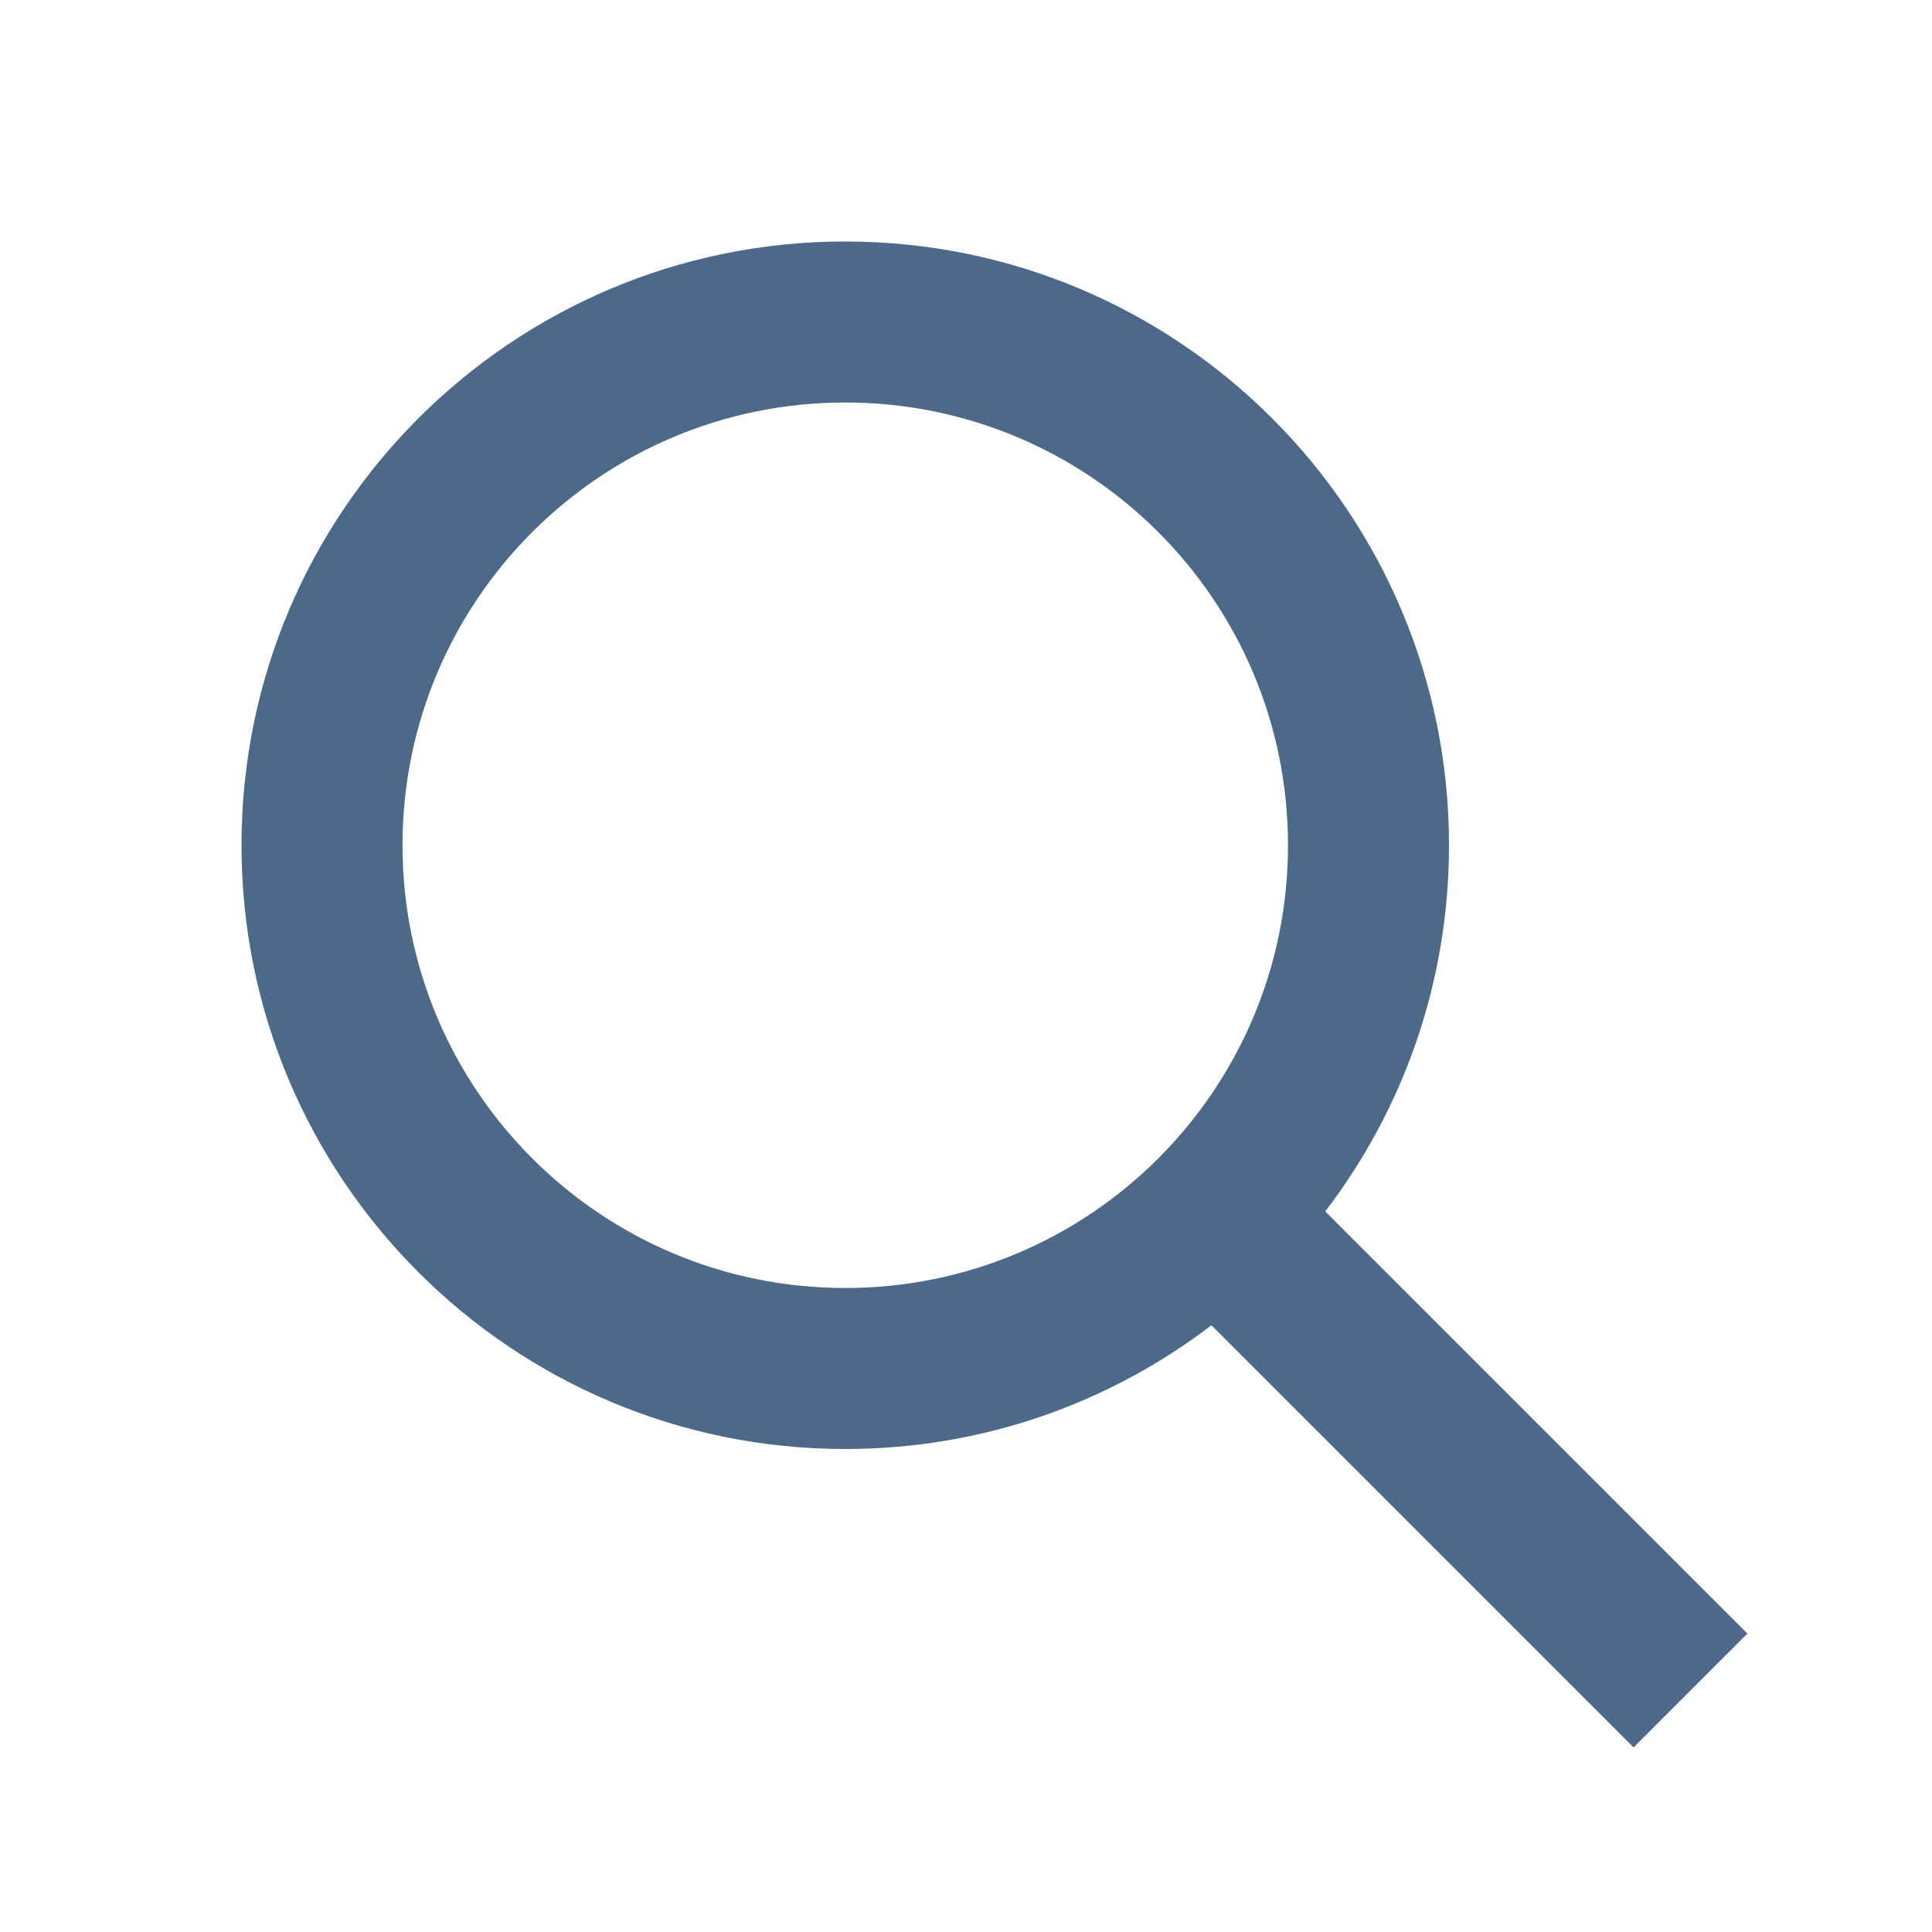
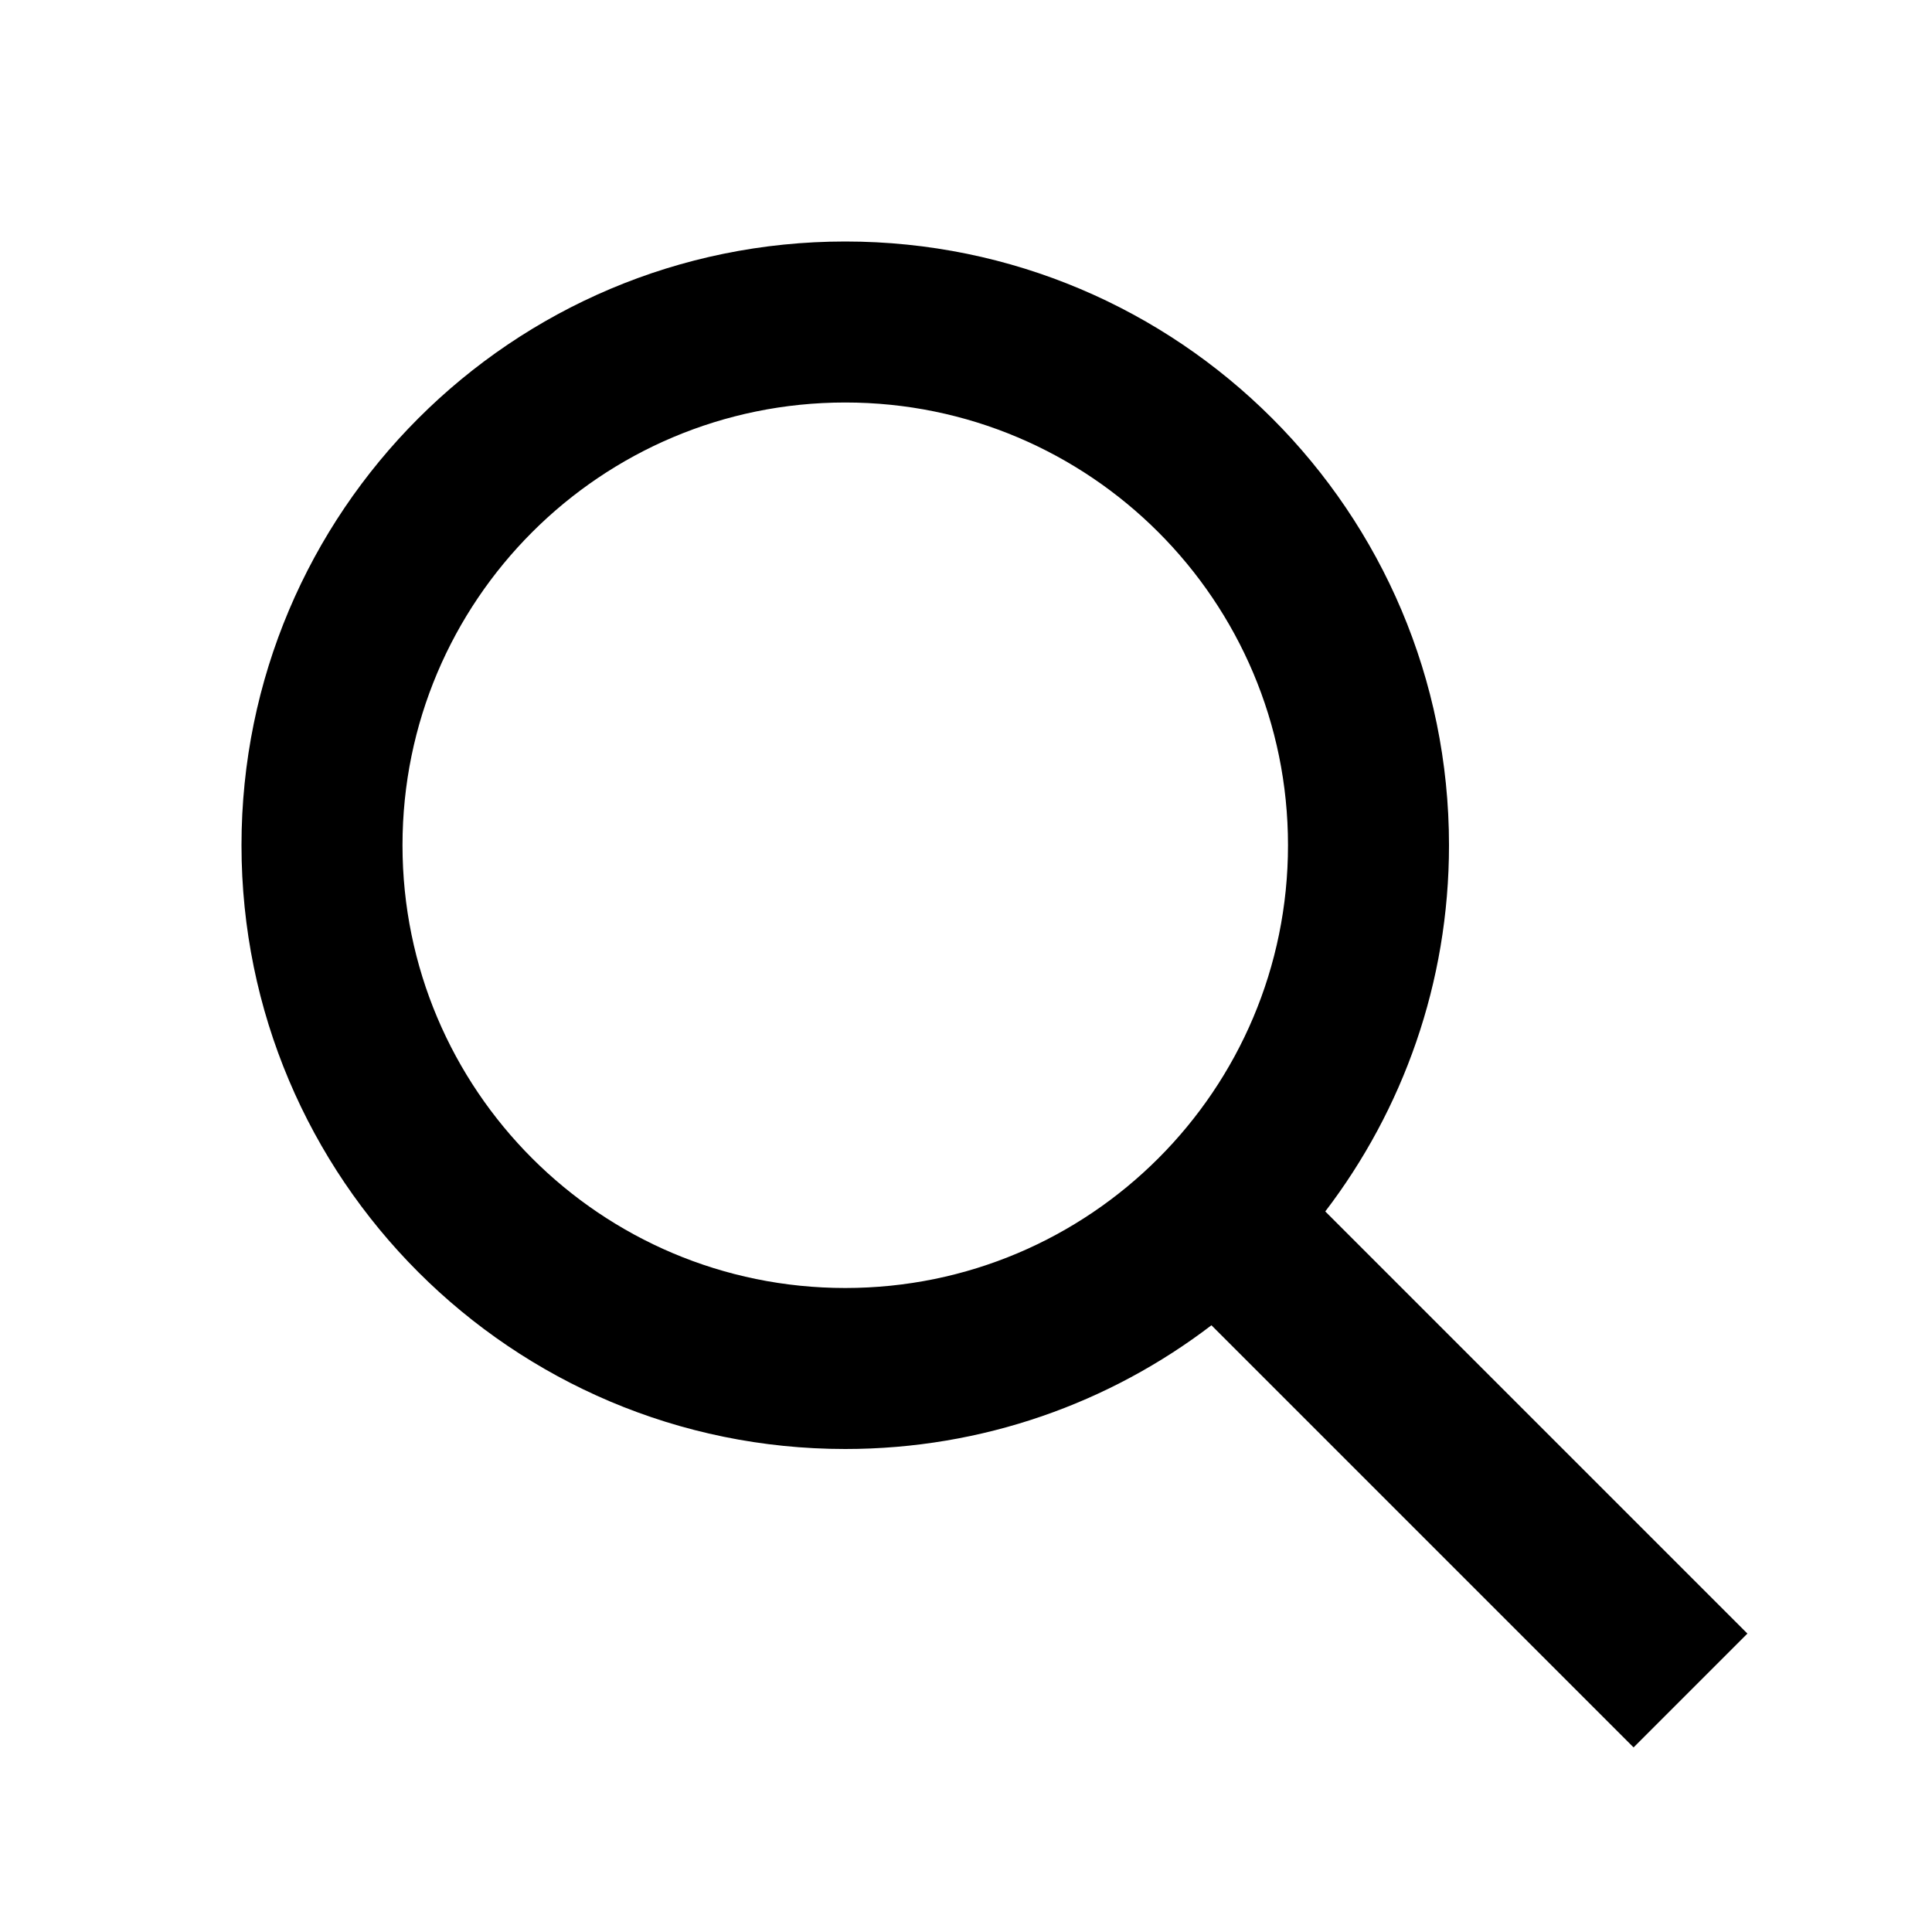
<svg xmlns="http://www.w3.org/2000/svg" width="24" height="24" viewBox="0 0 24 24" fill="none">
-   <path fill-rule="evenodd" clip-rule="evenodd" d="M5 10.5C5 7.462 7.462 5 10.5 5C13.538 5 16 7.462 16 10.5C16 13.538 13.538 16 10.5 16C7.462 16 5 13.538 5 10.5ZM10.5 3C6.358 3 3 6.358 3 10.5C3 14.642 6.358 18 10.5 18C12.21 18 13.787 17.427 15.049 16.463L20.293 21.707L21.707 20.293L16.463 15.049C17.427 13.787 18 12.21 18 10.5C18 6.358 14.642 3 10.5 3Z" fill="#002A59" fill-opacity="0.7" />
+   <path fill-rule="evenodd" clip-rule="evenodd" d="M5 10.5C5 7.462 7.462 5 10.5 5C13.538 5 16 7.462 16 10.5C16 13.538 13.538 16 10.5 16C7.462 16 5 13.538 5 10.5ZM10.5 3C6.358 3 3 6.358 3 10.5C3 14.642 6.358 18 10.5 18C12.21 18 13.787 17.427 15.049 16.463L20.293 21.707L21.707 20.293L16.463 15.049C17.427 13.787 18 12.21 18 10.5C18 6.358 14.642 3 10.5 3Z" fill="#000000" />
</svg>
